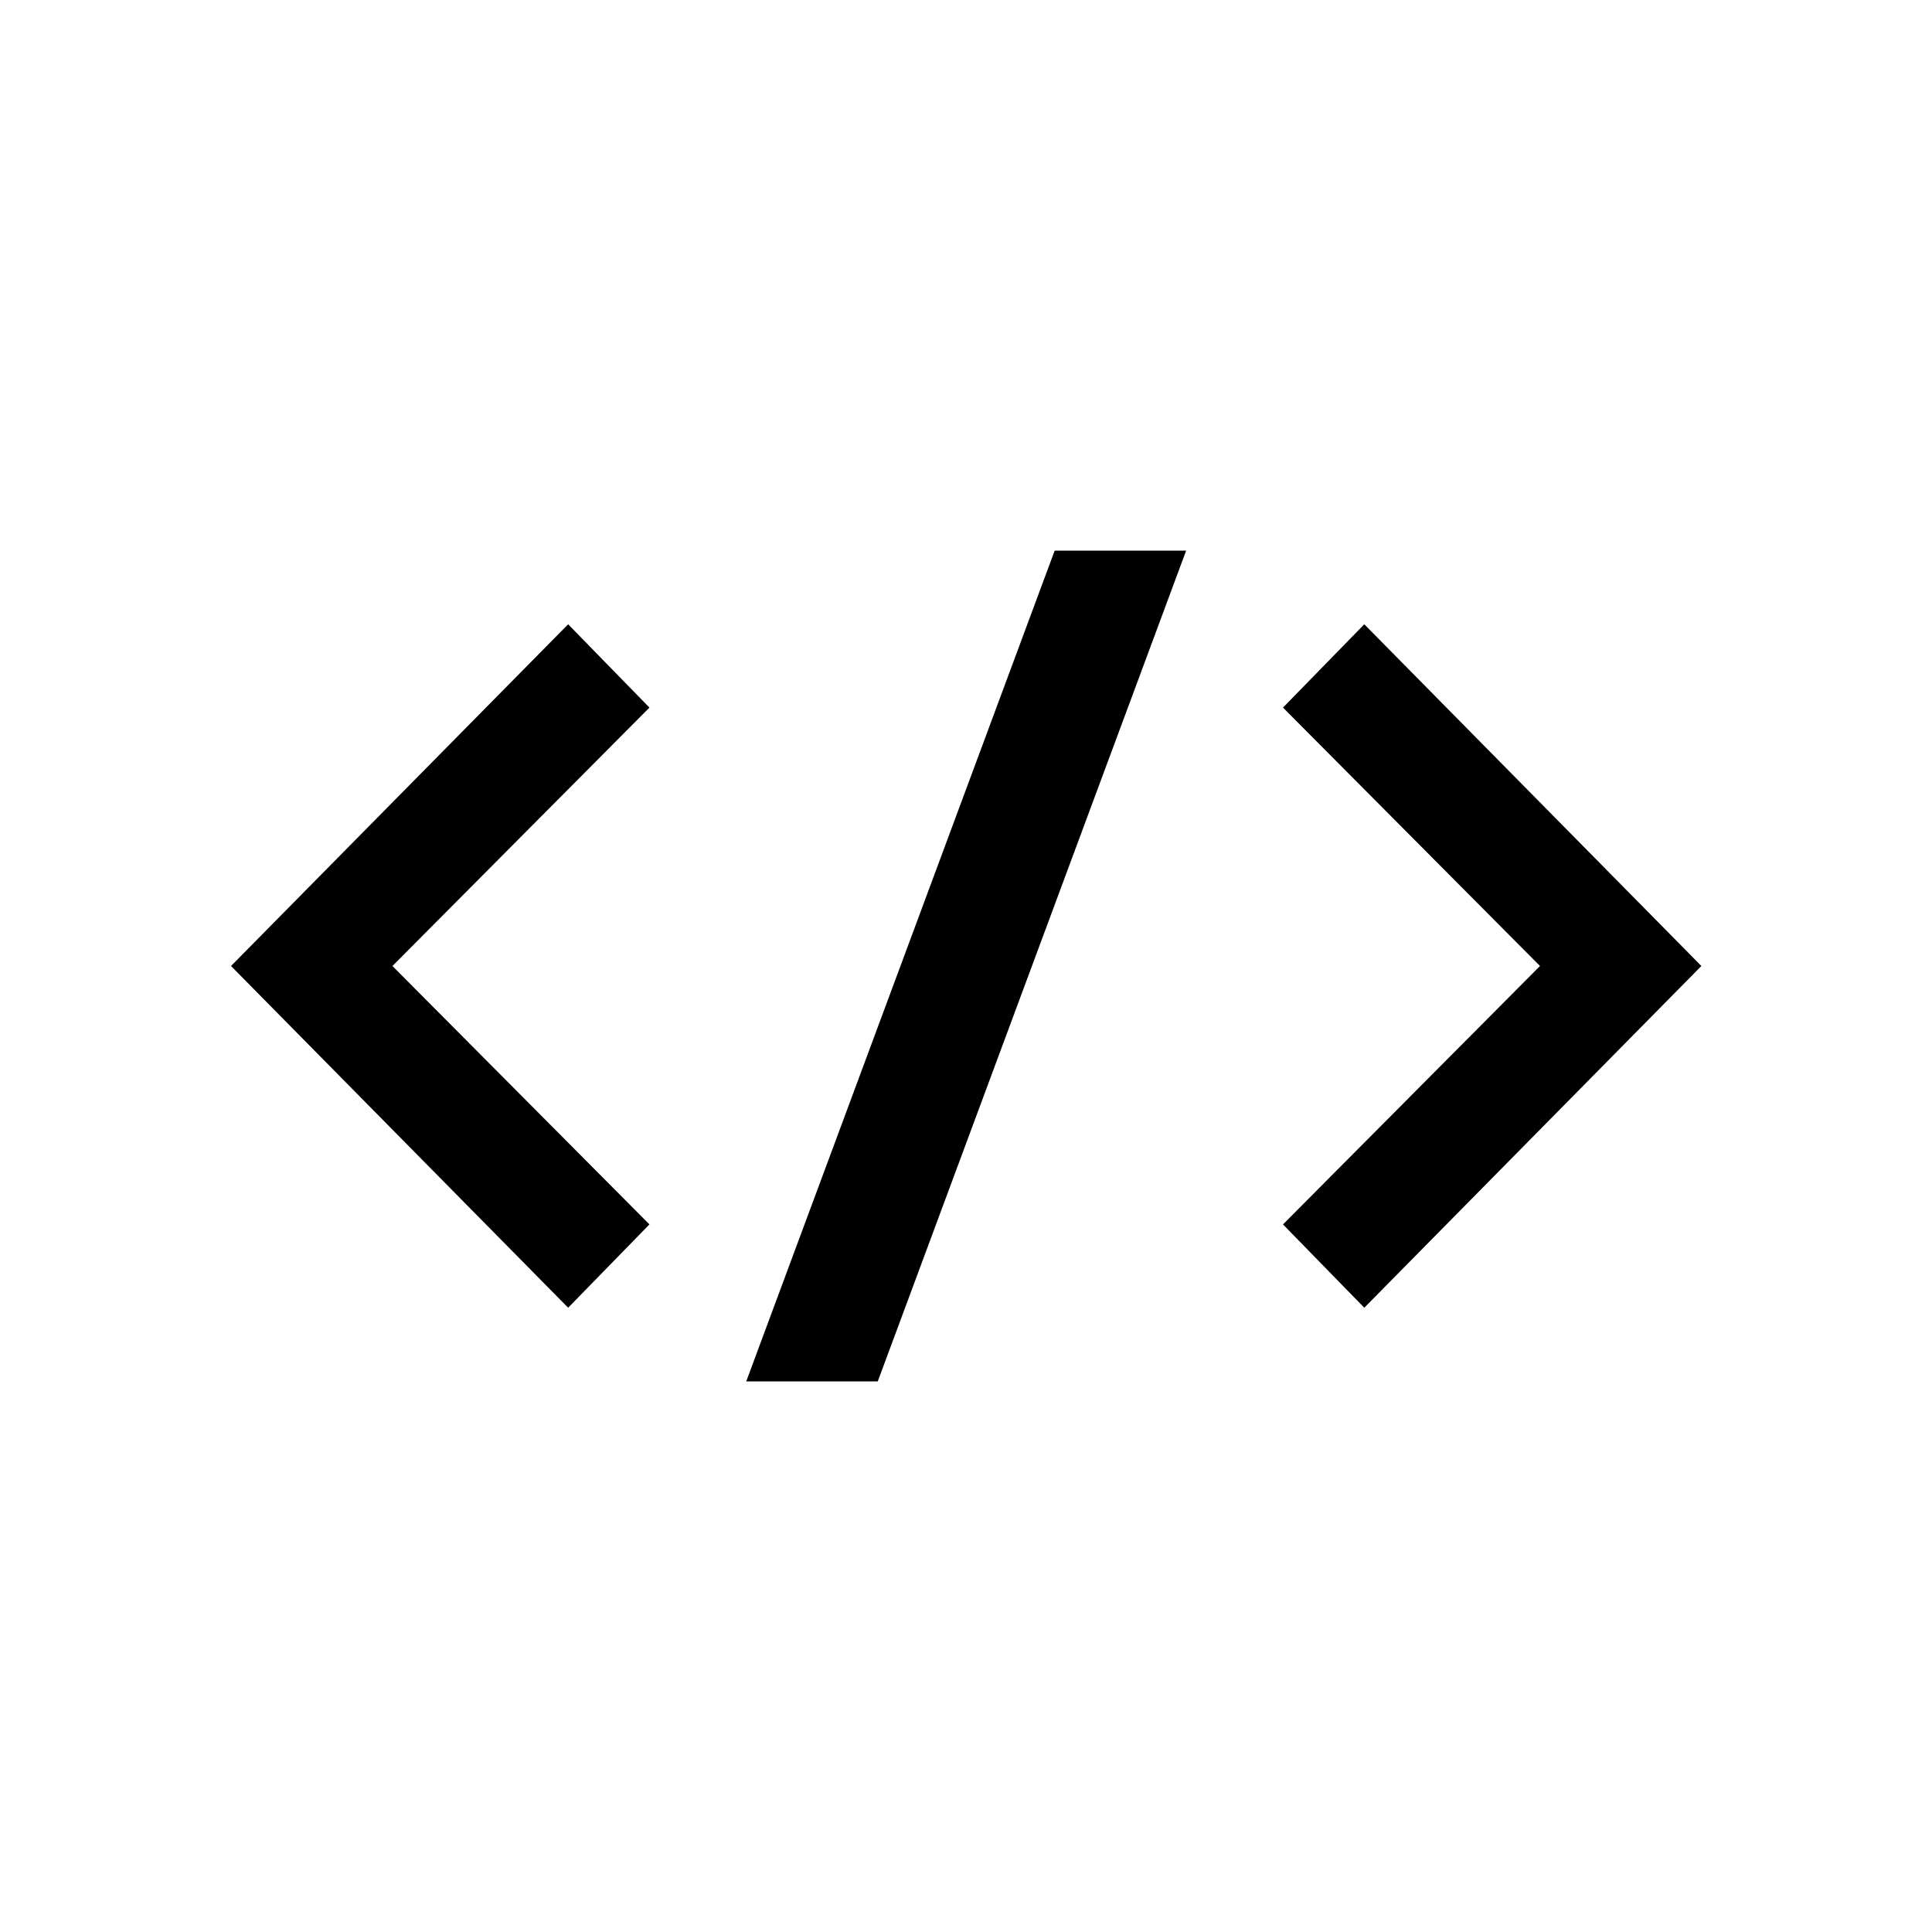
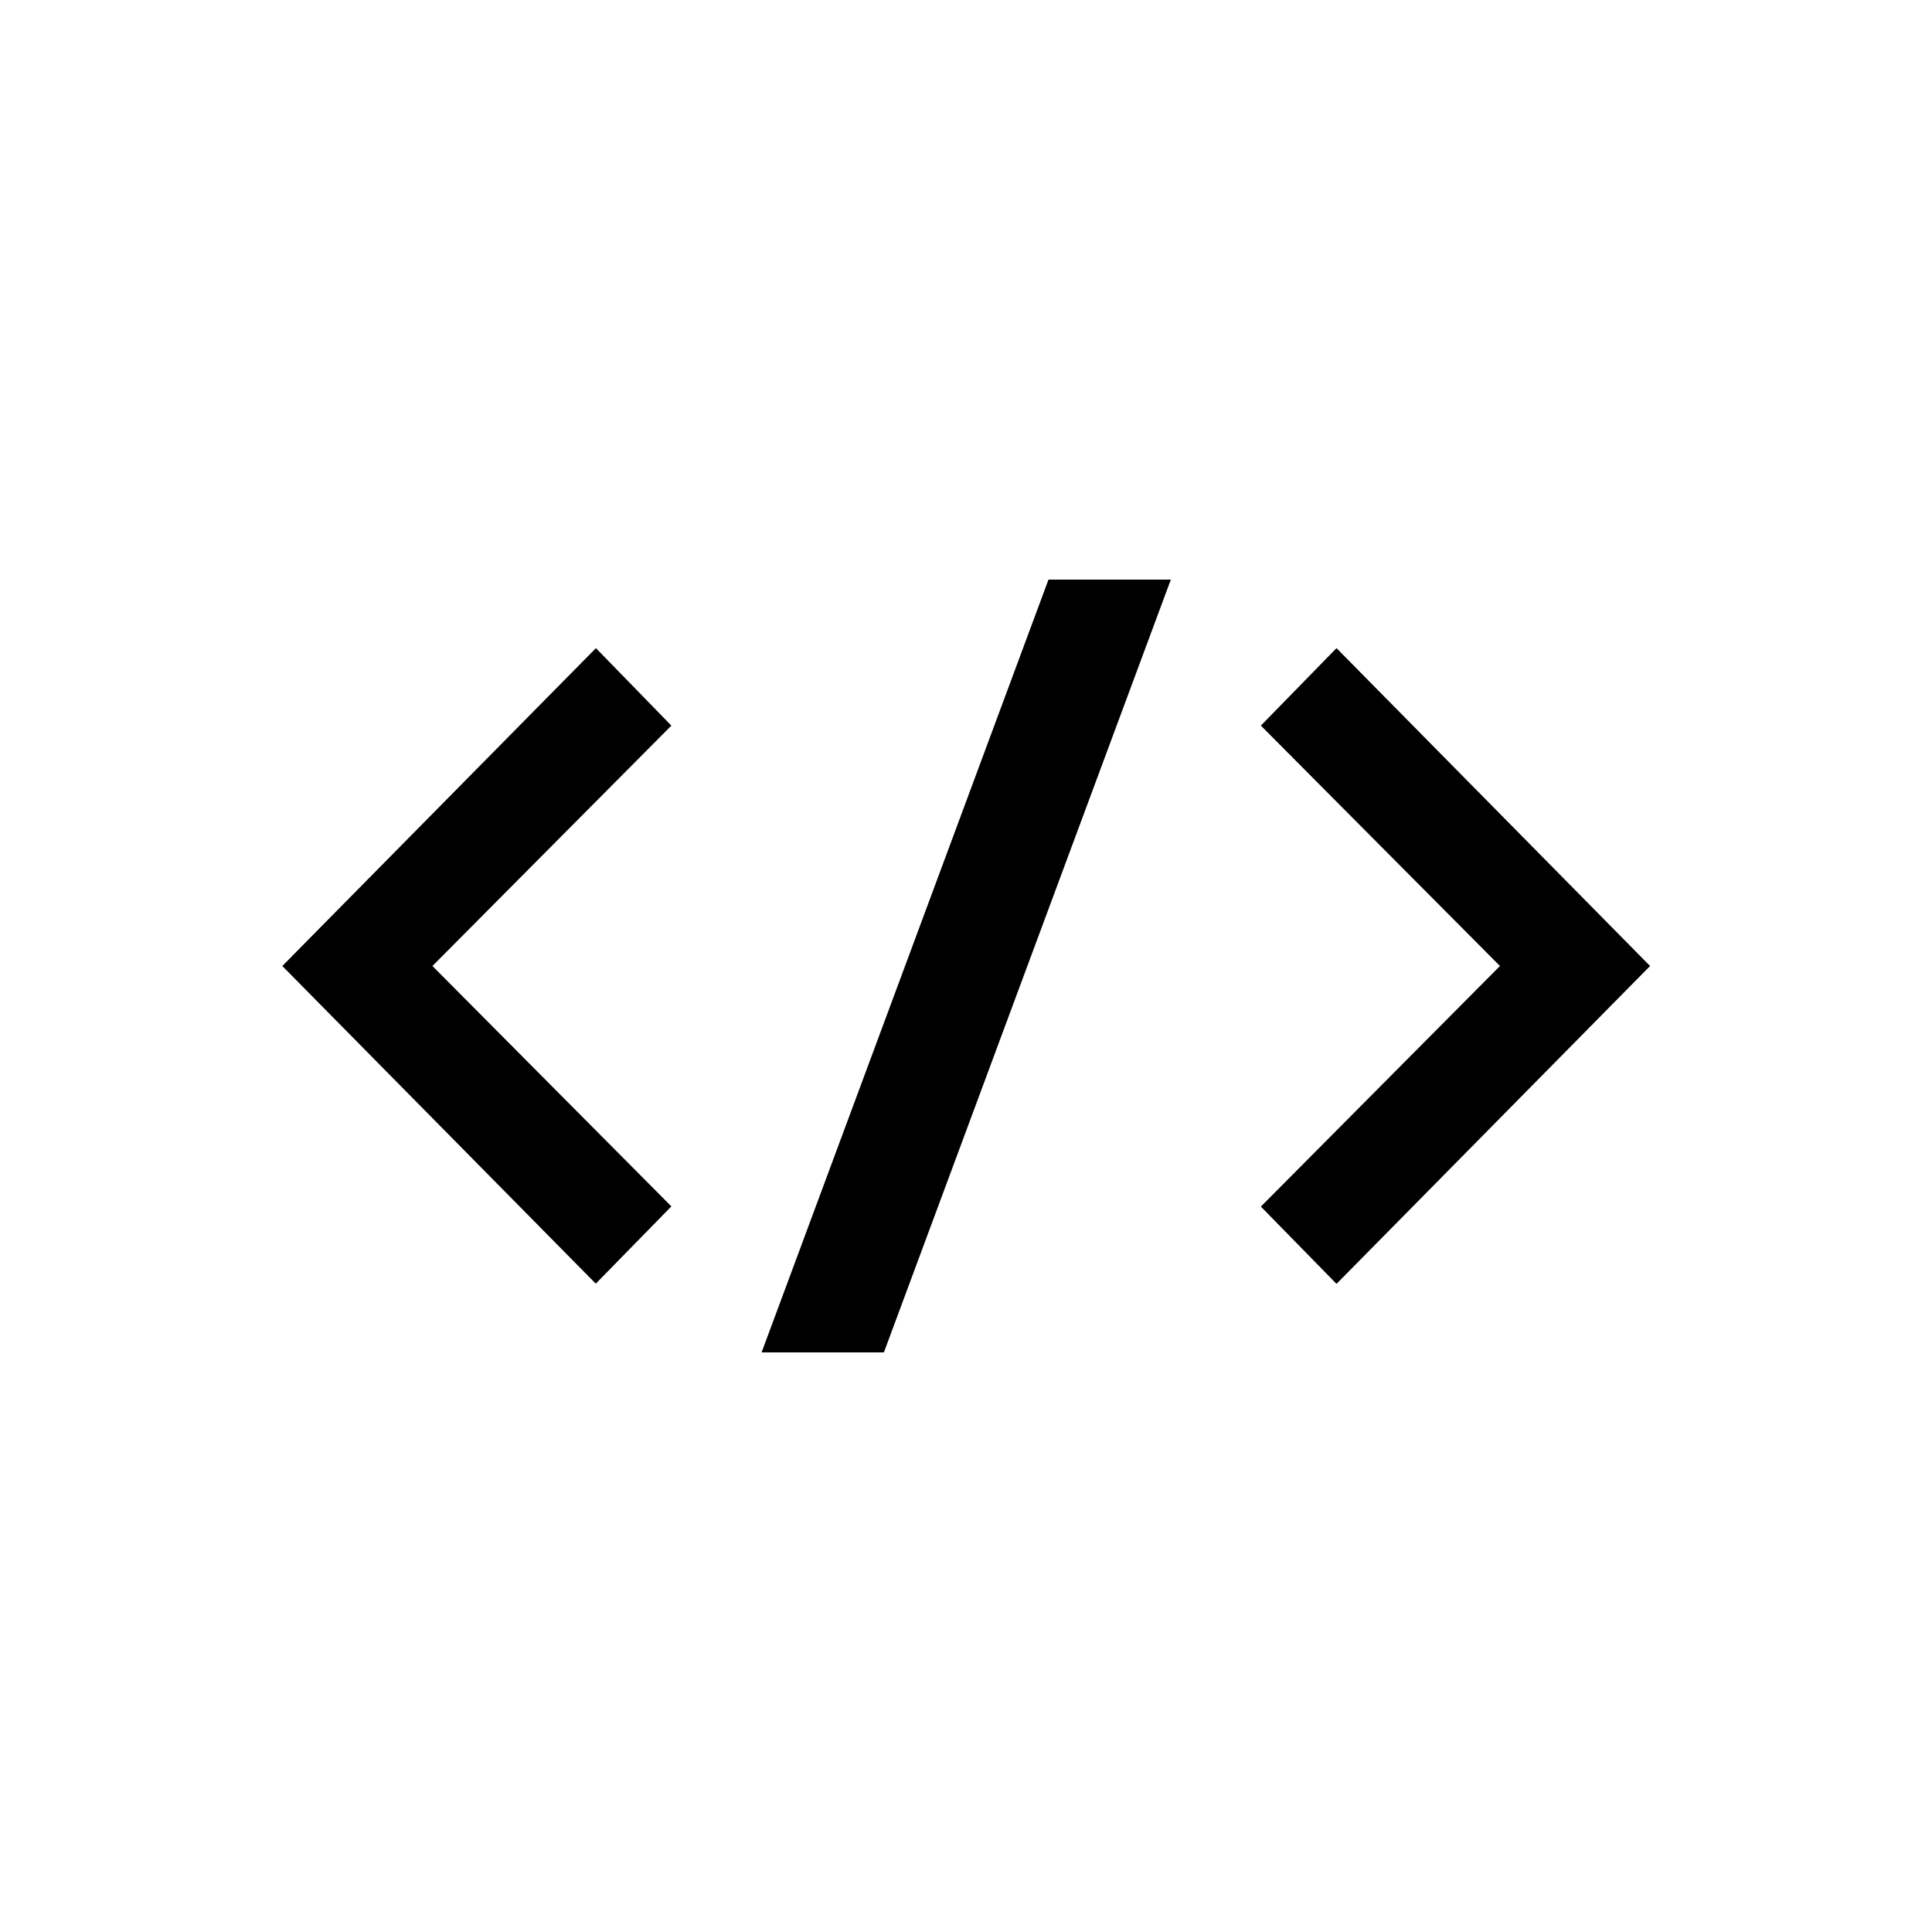
<svg xmlns="http://www.w3.org/2000/svg" viewBox="0 0 400 400">
-   <path d="M134.46,146.5,81.25,200l53.21,53.5-16.83,17.25L47.83,200l69.8-70.75Z" />
-   <path d="M181.73,286H154.5l63.86-172h27.22Z" />
-   <path d="M282.46,129.25,352.25,200l-69.79,70.75L265.63,253.5,318.84,200l-53.21-53.5Z" />
+   <path d="M139,150.23,89.53,200,139,249.77l-15.65,16L58.45,200l64.93-65.81Z" />
+   <path d="M183,280H157.68l59.4-160h25.33Z" />
+   <path d="M276.71,134.19,341.63,200l-64.92,65.81-15.66-16L310.55,200l-49.5-49.77Z" />
</svg>
